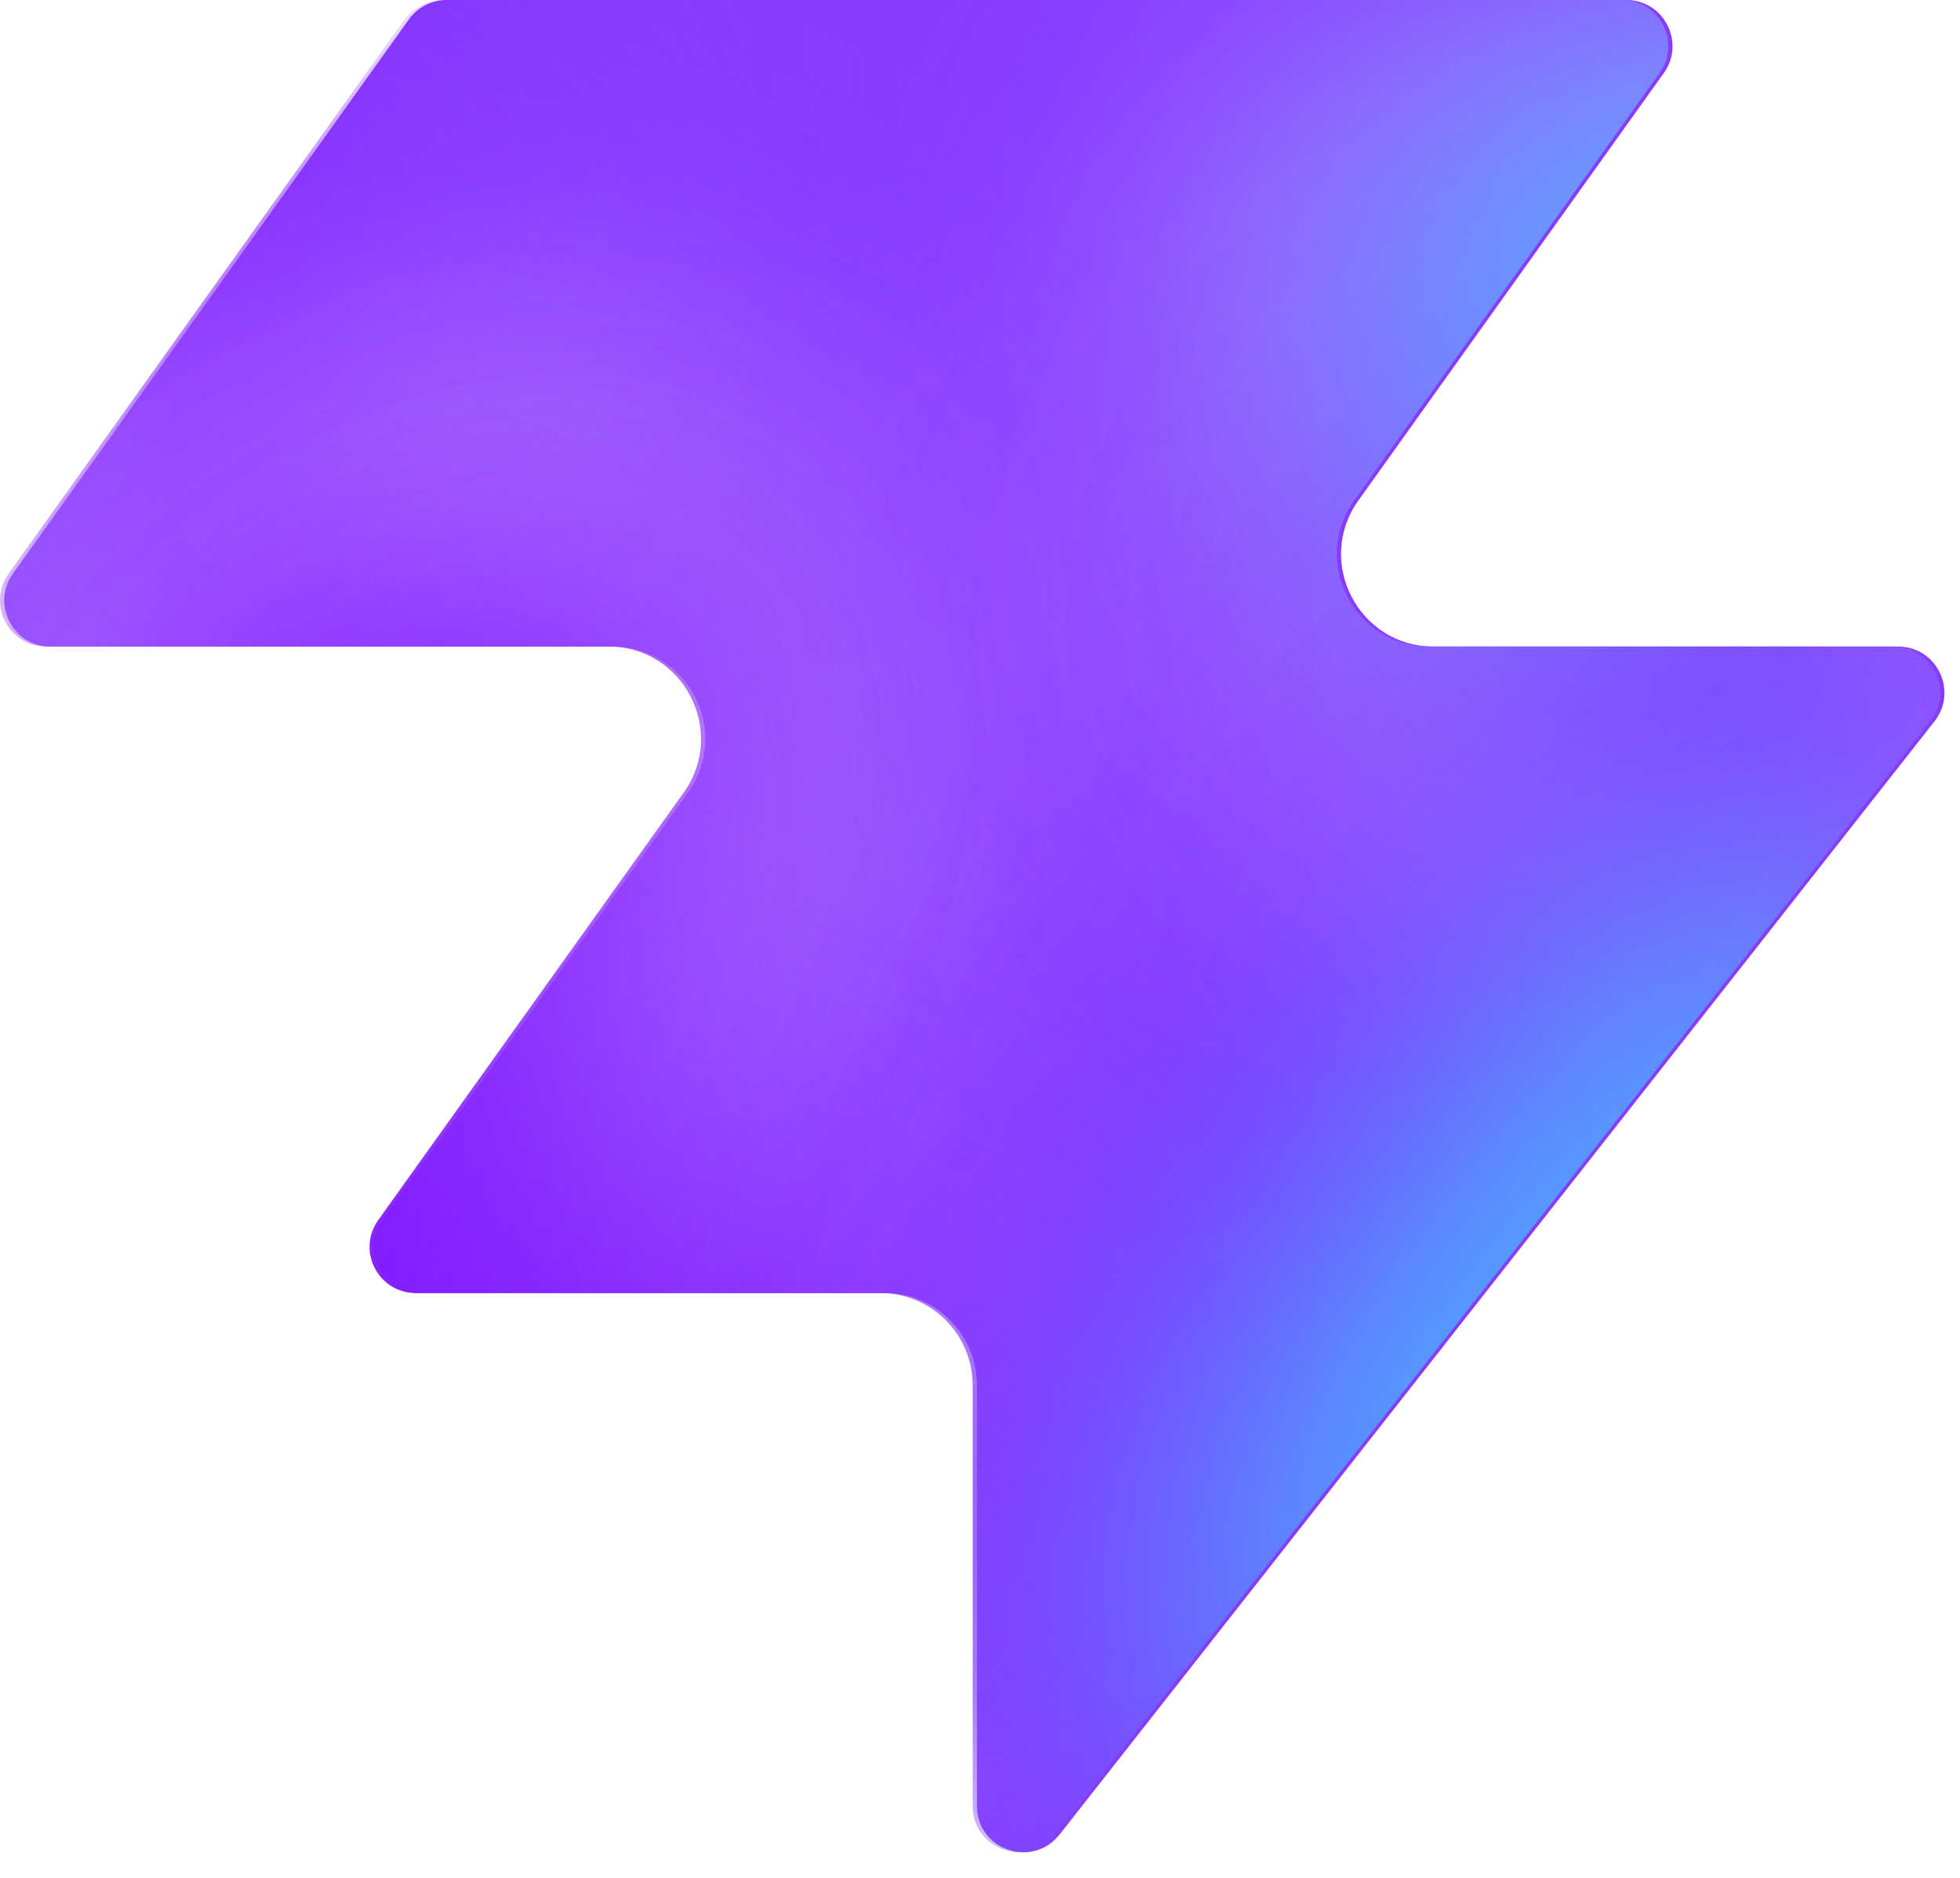
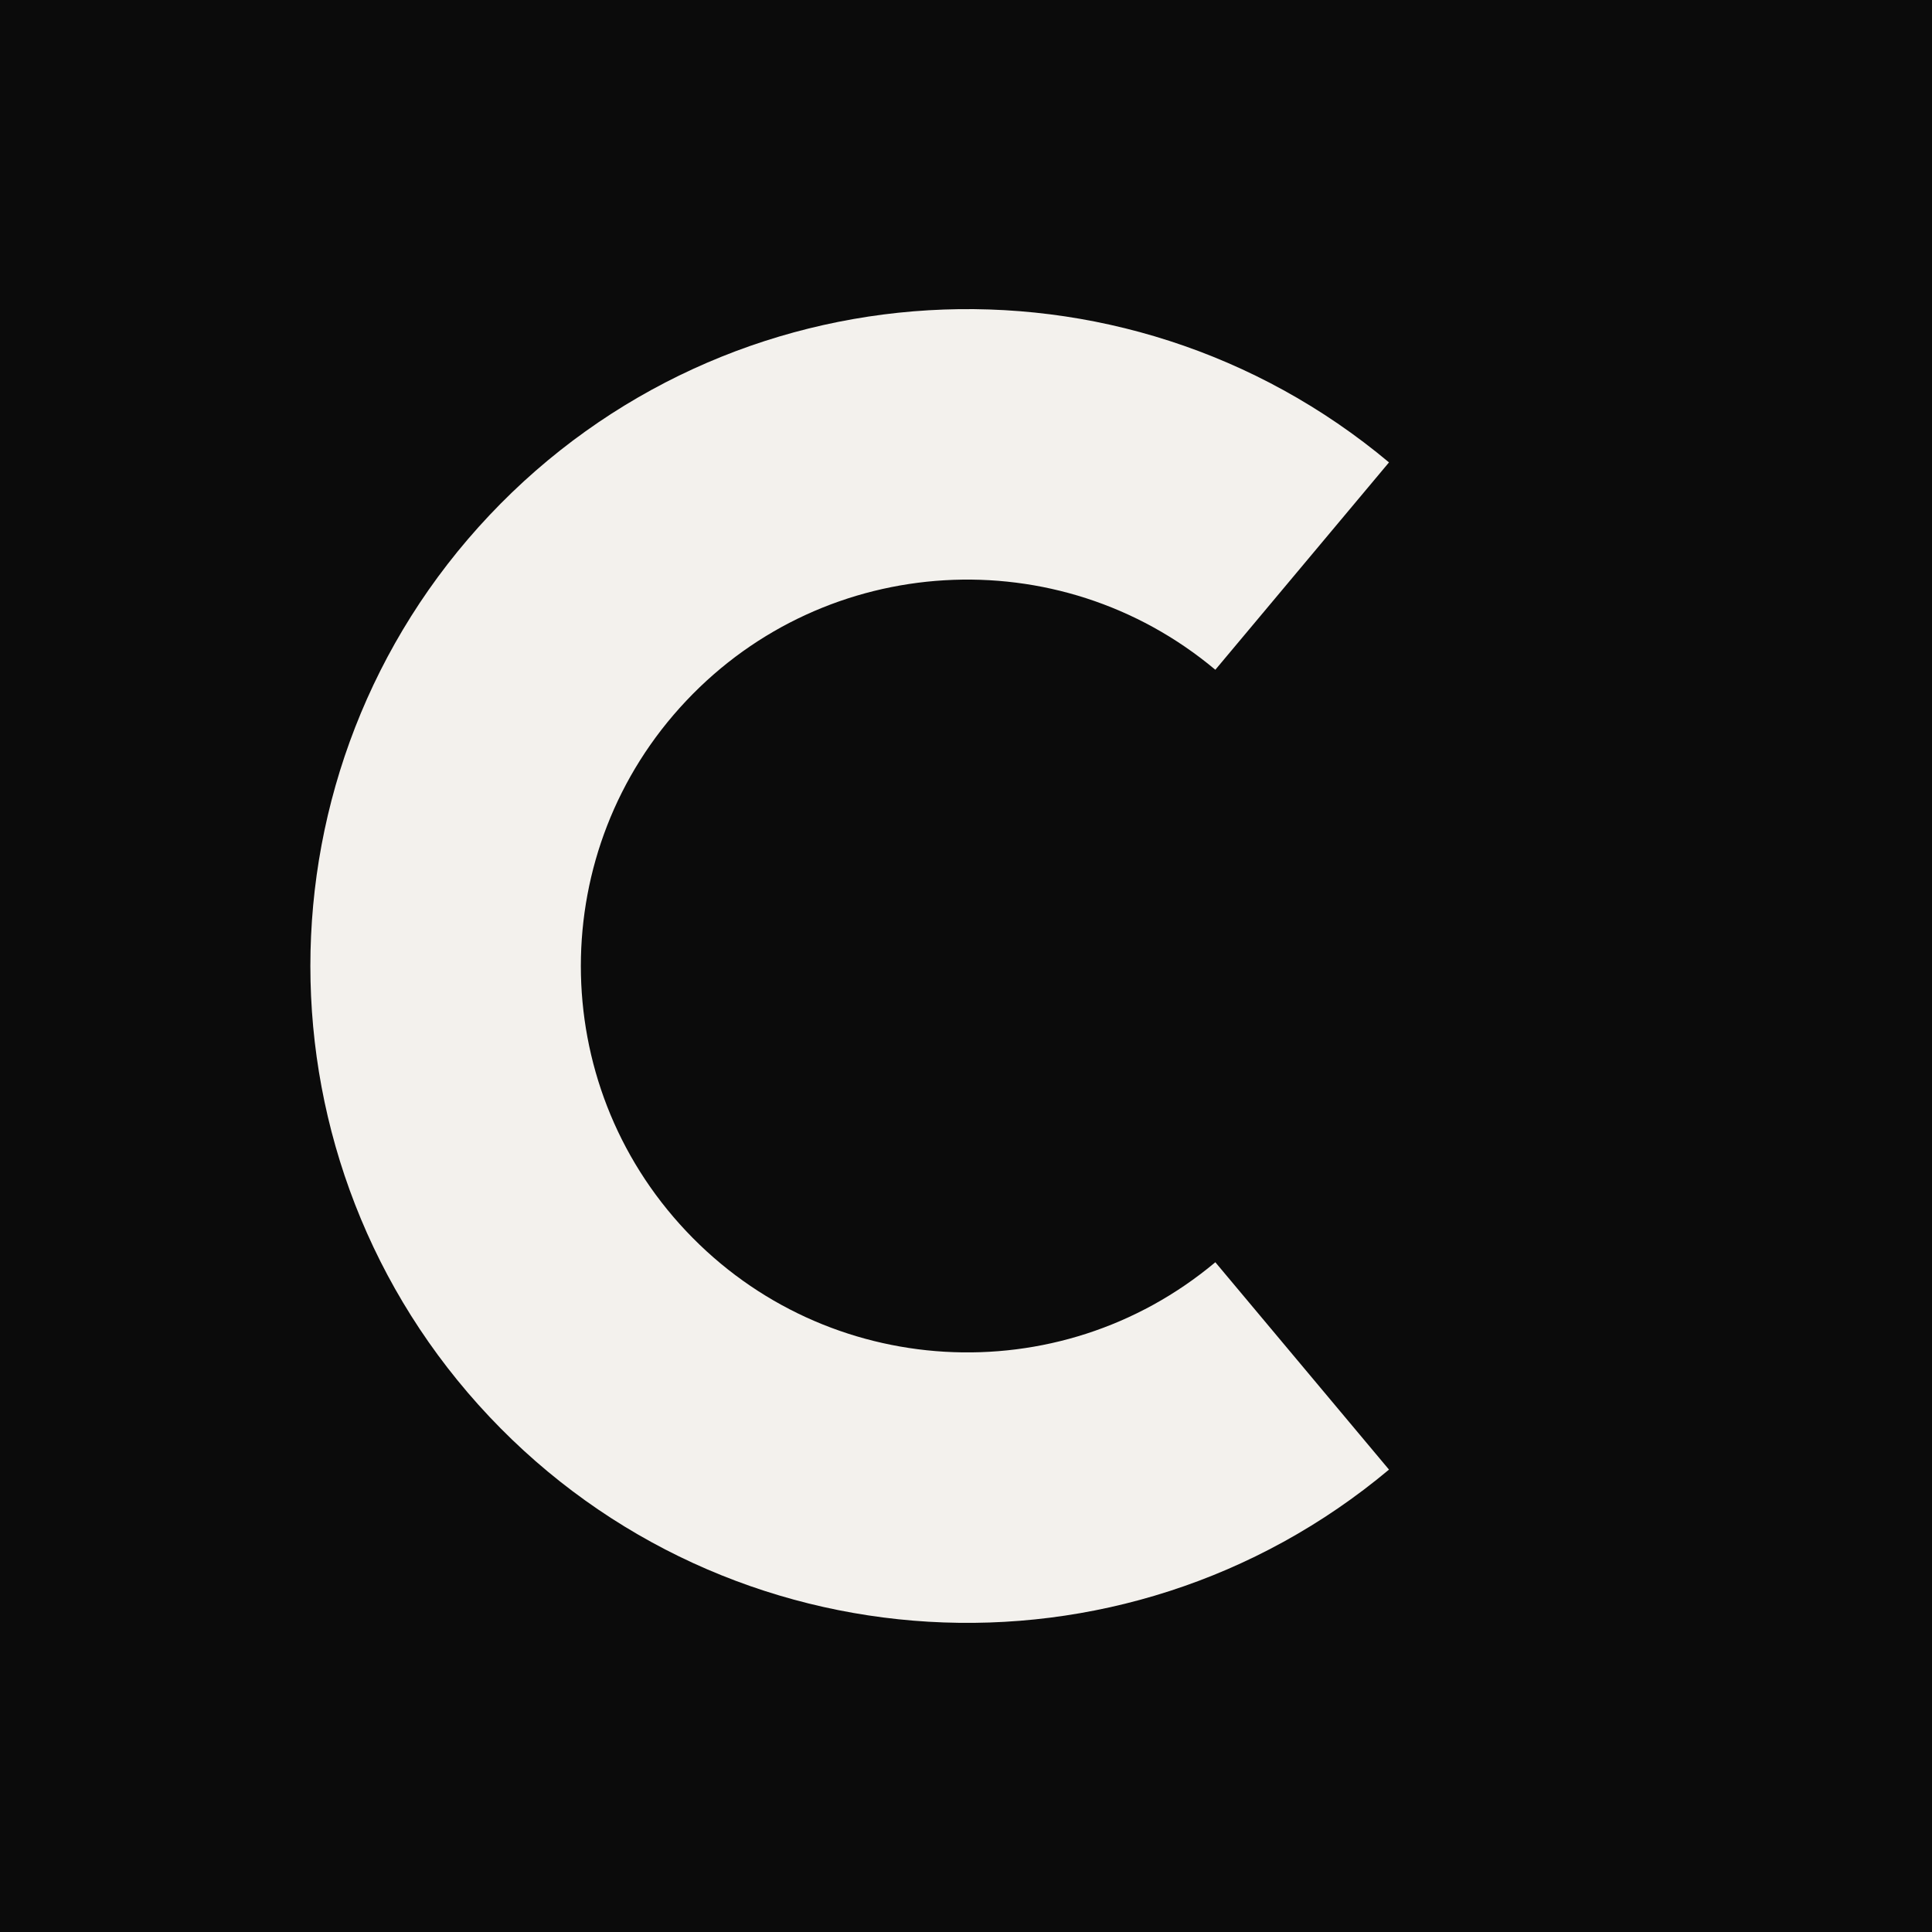
- <svg xmlns="http://www.w3.org/2000/svg" width="48" height="46" fill="none" viewBox="0 0 48 46">
-   <path fill="#863bff" d="M25.946 44.938c-.664.845-2.021.375-2.021-.698V33.937a2.26 2.26 0 0 0-2.262-2.262H10.287c-.92 0-1.456-1.04-.92-1.788l7.48-10.471c1.07-1.497 0-3.578-1.842-3.578H1.237c-.92 0-1.456-1.04-.92-1.788L10.013.474c.214-.297.556-.474.92-.474h28.894c.92 0 1.456 1.04.92 1.788l-7.48 10.471c-1.07 1.498 0 3.579 1.842 3.579h11.377c.943 0 1.473 1.088.89 1.83L25.947 44.94z" style="fill:#863bff;fill:color(display-p3 .525 .23 1);fill-opacity:1" />
-   <mask id="a" width="48" height="46" x="0" y="0" maskUnits="userSpaceOnUse" style="mask-type:alpha">
-     <path fill="#000" d="M25.842 44.938c-.664.844-2.021.375-2.021-.698V33.937a2.26 2.26 0 0 0-2.262-2.262H10.183c-.92 0-1.456-1.04-.92-1.788l7.48-10.471c1.07-1.498 0-3.579-1.842-3.579H1.133c-.92 0-1.456-1.04-.92-1.787L9.91.473c.214-.297.556-.474.92-.474h28.894c.92 0 1.456 1.04.92 1.788l-7.48 10.471c-1.07 1.498 0 3.578 1.842 3.578h11.377c.943 0 1.473 1.088.89 1.832L25.843 44.94z" style="fill:#000;fill-opacity:1" />
-   </mask>
-   <g mask="url(#a)">
-     <g filter="url(#b)">
-       <ellipse cx="5.508" cy="14.704" fill="#ede6ff" rx="5.508" ry="14.704" style="fill:#ede6ff;fill:color(display-p3 .927 .903 1);fill-opacity:1" transform="matrix(.00324 1 1 -.00324 -4.47 31.516)" />
-     </g>
-     <g filter="url(#c)">
-       <ellipse cx="10.399" cy="29.851" fill="#ede6ff" rx="10.399" ry="29.851" style="fill:#ede6ff;fill:color(display-p3 .927 .903 1);fill-opacity:1" transform="matrix(.00324 1 1 -.00324 -39.328 7.883)" />
-     </g>
-     <g filter="url(#d)">
-       <ellipse cx="5.508" cy="30.487" fill="#7e14ff" rx="5.508" ry="30.487" style="fill:#7e14ff;fill:color(display-p3 .492 .077 1);fill-opacity:1" transform="rotate(89.814 -25.913 -14.639)scale(1 -1)" />
-     </g>
-     <g filter="url(#e)">
-       <ellipse cx="5.508" cy="30.599" fill="#7e14ff" rx="5.508" ry="30.599" style="fill:#7e14ff;fill:color(display-p3 .492 .077 1);fill-opacity:1" transform="rotate(89.814 -32.644 -3.334)scale(1 -1)" />
-     </g>
-     <g filter="url(#f)">
-       <ellipse cx="5.508" cy="30.599" fill="#7e14ff" rx="5.508" ry="30.599" style="fill:#7e14ff;fill:color(display-p3 .492 .077 1);fill-opacity:1" transform="matrix(.00324 1 1 -.00324 -34.34 30.47)" />
-     </g>
-     <g filter="url(#g)">
-       <ellipse cx="14.072" cy="22.078" fill="#ede6ff" rx="14.072" ry="22.078" style="fill:#ede6ff;fill:color(display-p3 .927 .903 1);fill-opacity:1" transform="rotate(93.35 24.506 48.493)scale(-1 1)" />
-     </g>
-     <g filter="url(#h)">
-       <ellipse cx="3.47" cy="21.501" fill="#7e14ff" rx="3.47" ry="21.501" style="fill:#7e14ff;fill:color(display-p3 .492 .077 1);fill-opacity:1" transform="rotate(89.009 28.708 47.59)scale(-1 1)" />
-     </g>
-     <g filter="url(#i)">
-       <ellipse cx="3.47" cy="21.501" fill="#7e14ff" rx="3.47" ry="21.501" style="fill:#7e14ff;fill:color(display-p3 .492 .077 1);fill-opacity:1" transform="rotate(89.009 28.708 47.59)scale(-1 1)" />
-     </g>
-     <g filter="url(#j)">
-       <ellipse cx=".387" cy="8.972" fill="#7e14ff" rx="4.407" ry="29.108" style="fill:#7e14ff;fill:color(display-p3 .492 .077 1);fill-opacity:1" transform="rotate(39.51 .387 8.972)" />
-     </g>
-     <g filter="url(#k)">
-       <ellipse cx="47.523" cy="-6.092" fill="#7e14ff" rx="4.407" ry="29.108" style="fill:#7e14ff;fill:color(display-p3 .492 .077 1);fill-opacity:1" transform="rotate(37.892 47.523 -6.092)" />
-     </g>
-     <g filter="url(#l)">
-       <ellipse cx="41.412" cy="6.333" fill="#47bfff" rx="5.971" ry="9.665" style="fill:#47bfff;fill:color(display-p3 .28 .748 1);fill-opacity:1" transform="rotate(37.892 41.412 6.333)" />
-     </g>
-     <g filter="url(#m)">
-       <ellipse cx="-1.879" cy="38.332" fill="#7e14ff" rx="4.407" ry="29.108" style="fill:#7e14ff;fill:color(display-p3 .492 .077 1);fill-opacity:1" transform="rotate(37.892 -1.88 38.332)" />
-     </g>
-     <g filter="url(#n)">
-       <ellipse cx="-1.879" cy="38.332" fill="#7e14ff" rx="4.407" ry="29.108" style="fill:#7e14ff;fill:color(display-p3 .492 .077 1);fill-opacity:1" transform="rotate(37.892 -1.88 38.332)" />
-     </g>
-     <g filter="url(#o)">
-       <ellipse cx="35.651" cy="29.907" fill="#7e14ff" rx="4.407" ry="29.108" style="fill:#7e14ff;fill:color(display-p3 .492 .077 1);fill-opacity:1" transform="rotate(37.892 35.651 29.907)" />
-     </g>
-     <g filter="url(#p)">
-       <ellipse cx="38.418" cy="32.4" fill="#47bfff" rx="5.971" ry="15.297" style="fill:#47bfff;fill:color(display-p3 .28 .748 1);fill-opacity:1" transform="rotate(37.892 38.418 32.4)" />
-     </g>
-   </g>
-   <defs>
-     <filter id="b" width="60.045" height="41.654" x="-19.77" y="16.149" color-interpolation-filters="sRGB" filterUnits="userSpaceOnUse">
-       <feFlood flood-opacity="0" result="BackgroundImageFix" />
-       <feBlend in="SourceGraphic" in2="BackgroundImageFix" result="shape" />
-       <feGaussianBlur result="effect1_foregroundBlur_2002_17158" stdDeviation="7.659" />
-     </filter>
-     <filter id="c" width="90.34" height="51.437" x="-54.613" y="-7.533" color-interpolation-filters="sRGB" filterUnits="userSpaceOnUse">
-       <feFlood flood-opacity="0" result="BackgroundImageFix" />
-       <feBlend in="SourceGraphic" in2="BackgroundImageFix" result="shape" />
-       <feGaussianBlur result="effect1_foregroundBlur_2002_17158" stdDeviation="7.659" />
-     </filter>
-     <filter id="d" width="79.355" height="29.4" x="-49.64" y="2.03" color-interpolation-filters="sRGB" filterUnits="userSpaceOnUse">
-       <feFlood flood-opacity="0" result="BackgroundImageFix" />
-       <feBlend in="SourceGraphic" in2="BackgroundImageFix" result="shape" />
-       <feGaussianBlur result="effect1_foregroundBlur_2002_17158" stdDeviation="4.596" />
-     </filter>
-     <filter id="e" width="79.579" height="29.4" x="-45.045" y="20.029" color-interpolation-filters="sRGB" filterUnits="userSpaceOnUse">
-       <feFlood flood-opacity="0" result="BackgroundImageFix" />
-       <feBlend in="SourceGraphic" in2="BackgroundImageFix" result="shape" />
-       <feGaussianBlur result="effect1_foregroundBlur_2002_17158" stdDeviation="4.596" />
-     </filter>
-     <filter id="f" width="79.579" height="29.4" x="-43.513" y="21.178" color-interpolation-filters="sRGB" filterUnits="userSpaceOnUse">
-       <feFlood flood-opacity="0" result="BackgroundImageFix" />
-       <feBlend in="SourceGraphic" in2="BackgroundImageFix" result="shape" />
-       <feGaussianBlur result="effect1_foregroundBlur_2002_17158" stdDeviation="4.596" />
-     </filter>
-     <filter id="g" width="74.749" height="58.852" x="15.756" y="-17.901" color-interpolation-filters="sRGB" filterUnits="userSpaceOnUse">
-       <feFlood flood-opacity="0" result="BackgroundImageFix" />
-       <feBlend in="SourceGraphic" in2="BackgroundImageFix" result="shape" />
-       <feGaussianBlur result="effect1_foregroundBlur_2002_17158" stdDeviation="7.659" />
-     </filter>
-     <filter id="h" width="61.377" height="25.362" x="23.548" y="2.284" color-interpolation-filters="sRGB" filterUnits="userSpaceOnUse">
-       <feFlood flood-opacity="0" result="BackgroundImageFix" />
-       <feBlend in="SourceGraphic" in2="BackgroundImageFix" result="shape" />
-       <feGaussianBlur result="effect1_foregroundBlur_2002_17158" stdDeviation="4.596" />
-     </filter>
-     <filter id="i" width="61.377" height="25.362" x="23.548" y="2.284" color-interpolation-filters="sRGB" filterUnits="userSpaceOnUse">
-       <feFlood flood-opacity="0" result="BackgroundImageFix" />
-       <feBlend in="SourceGraphic" in2="BackgroundImageFix" result="shape" />
-       <feGaussianBlur result="effect1_foregroundBlur_2002_17158" stdDeviation="4.596" />
-     </filter>
-     <filter id="j" width="56.045" height="63.649" x="-27.636" y="-22.853" color-interpolation-filters="sRGB" filterUnits="userSpaceOnUse">
-       <feFlood flood-opacity="0" result="BackgroundImageFix" />
-       <feBlend in="SourceGraphic" in2="BackgroundImageFix" result="shape" />
-       <feGaussianBlur result="effect1_foregroundBlur_2002_17158" stdDeviation="4.596" />
-     </filter>
-     <filter id="k" width="54.814" height="64.646" x="20.116" y="-38.415" color-interpolation-filters="sRGB" filterUnits="userSpaceOnUse">
-       <feFlood flood-opacity="0" result="BackgroundImageFix" />
-       <feBlend in="SourceGraphic" in2="BackgroundImageFix" result="shape" />
-       <feGaussianBlur result="effect1_foregroundBlur_2002_17158" stdDeviation="4.596" />
-     </filter>
-     <filter id="l" width="33.541" height="35.313" x="24.641" y="-11.323" color-interpolation-filters="sRGB" filterUnits="userSpaceOnUse">
-       <feFlood flood-opacity="0" result="BackgroundImageFix" />
-       <feBlend in="SourceGraphic" in2="BackgroundImageFix" result="shape" />
-       <feGaussianBlur result="effect1_foregroundBlur_2002_17158" stdDeviation="4.596" />
-     </filter>
-     <filter id="m" width="54.814" height="64.646" x="-29.286" y="6.009" color-interpolation-filters="sRGB" filterUnits="userSpaceOnUse">
-       <feFlood flood-opacity="0" result="BackgroundImageFix" />
-       <feBlend in="SourceGraphic" in2="BackgroundImageFix" result="shape" />
-       <feGaussianBlur result="effect1_foregroundBlur_2002_17158" stdDeviation="4.596" />
-     </filter>
-     <filter id="n" width="54.814" height="64.646" x="-29.286" y="6.009" color-interpolation-filters="sRGB" filterUnits="userSpaceOnUse">
-       <feFlood flood-opacity="0" result="BackgroundImageFix" />
-       <feBlend in="SourceGraphic" in2="BackgroundImageFix" result="shape" />
-       <feGaussianBlur result="effect1_foregroundBlur_2002_17158" stdDeviation="4.596" />
-     </filter>
-     <filter id="o" width="54.814" height="64.646" x="8.244" y="-2.416" color-interpolation-filters="sRGB" filterUnits="userSpaceOnUse">
-       <feFlood flood-opacity="0" result="BackgroundImageFix" />
-       <feBlend in="SourceGraphic" in2="BackgroundImageFix" result="shape" />
-       <feGaussianBlur result="effect1_foregroundBlur_2002_17158" stdDeviation="4.596" />
-     </filter>
-     <filter id="p" width="39.409" height="43.623" x="18.713" y="10.588" color-interpolation-filters="sRGB" filterUnits="userSpaceOnUse">
-       <feFlood flood-opacity="0" result="BackgroundImageFix" />
-       <feBlend in="SourceGraphic" in2="BackgroundImageFix" result="shape" />
-       <feGaussianBlur result="effect1_foregroundBlur_2002_17158" stdDeviation="4.596" />
-     </filter>
-   </defs>
+ <svg xmlns="http://www.w3.org/2000/svg" viewBox="0 0 100 100" width="100" height="100">
+   <rect width="100" height="100" fill="#0b0b0b" />
+   <path d="M 67.4 29.3 A 27 27 0 1 0 67.4 70.7" fill="none" stroke="#f3f1ed" stroke-width="14" stroke-linecap="butt" />
</svg>
